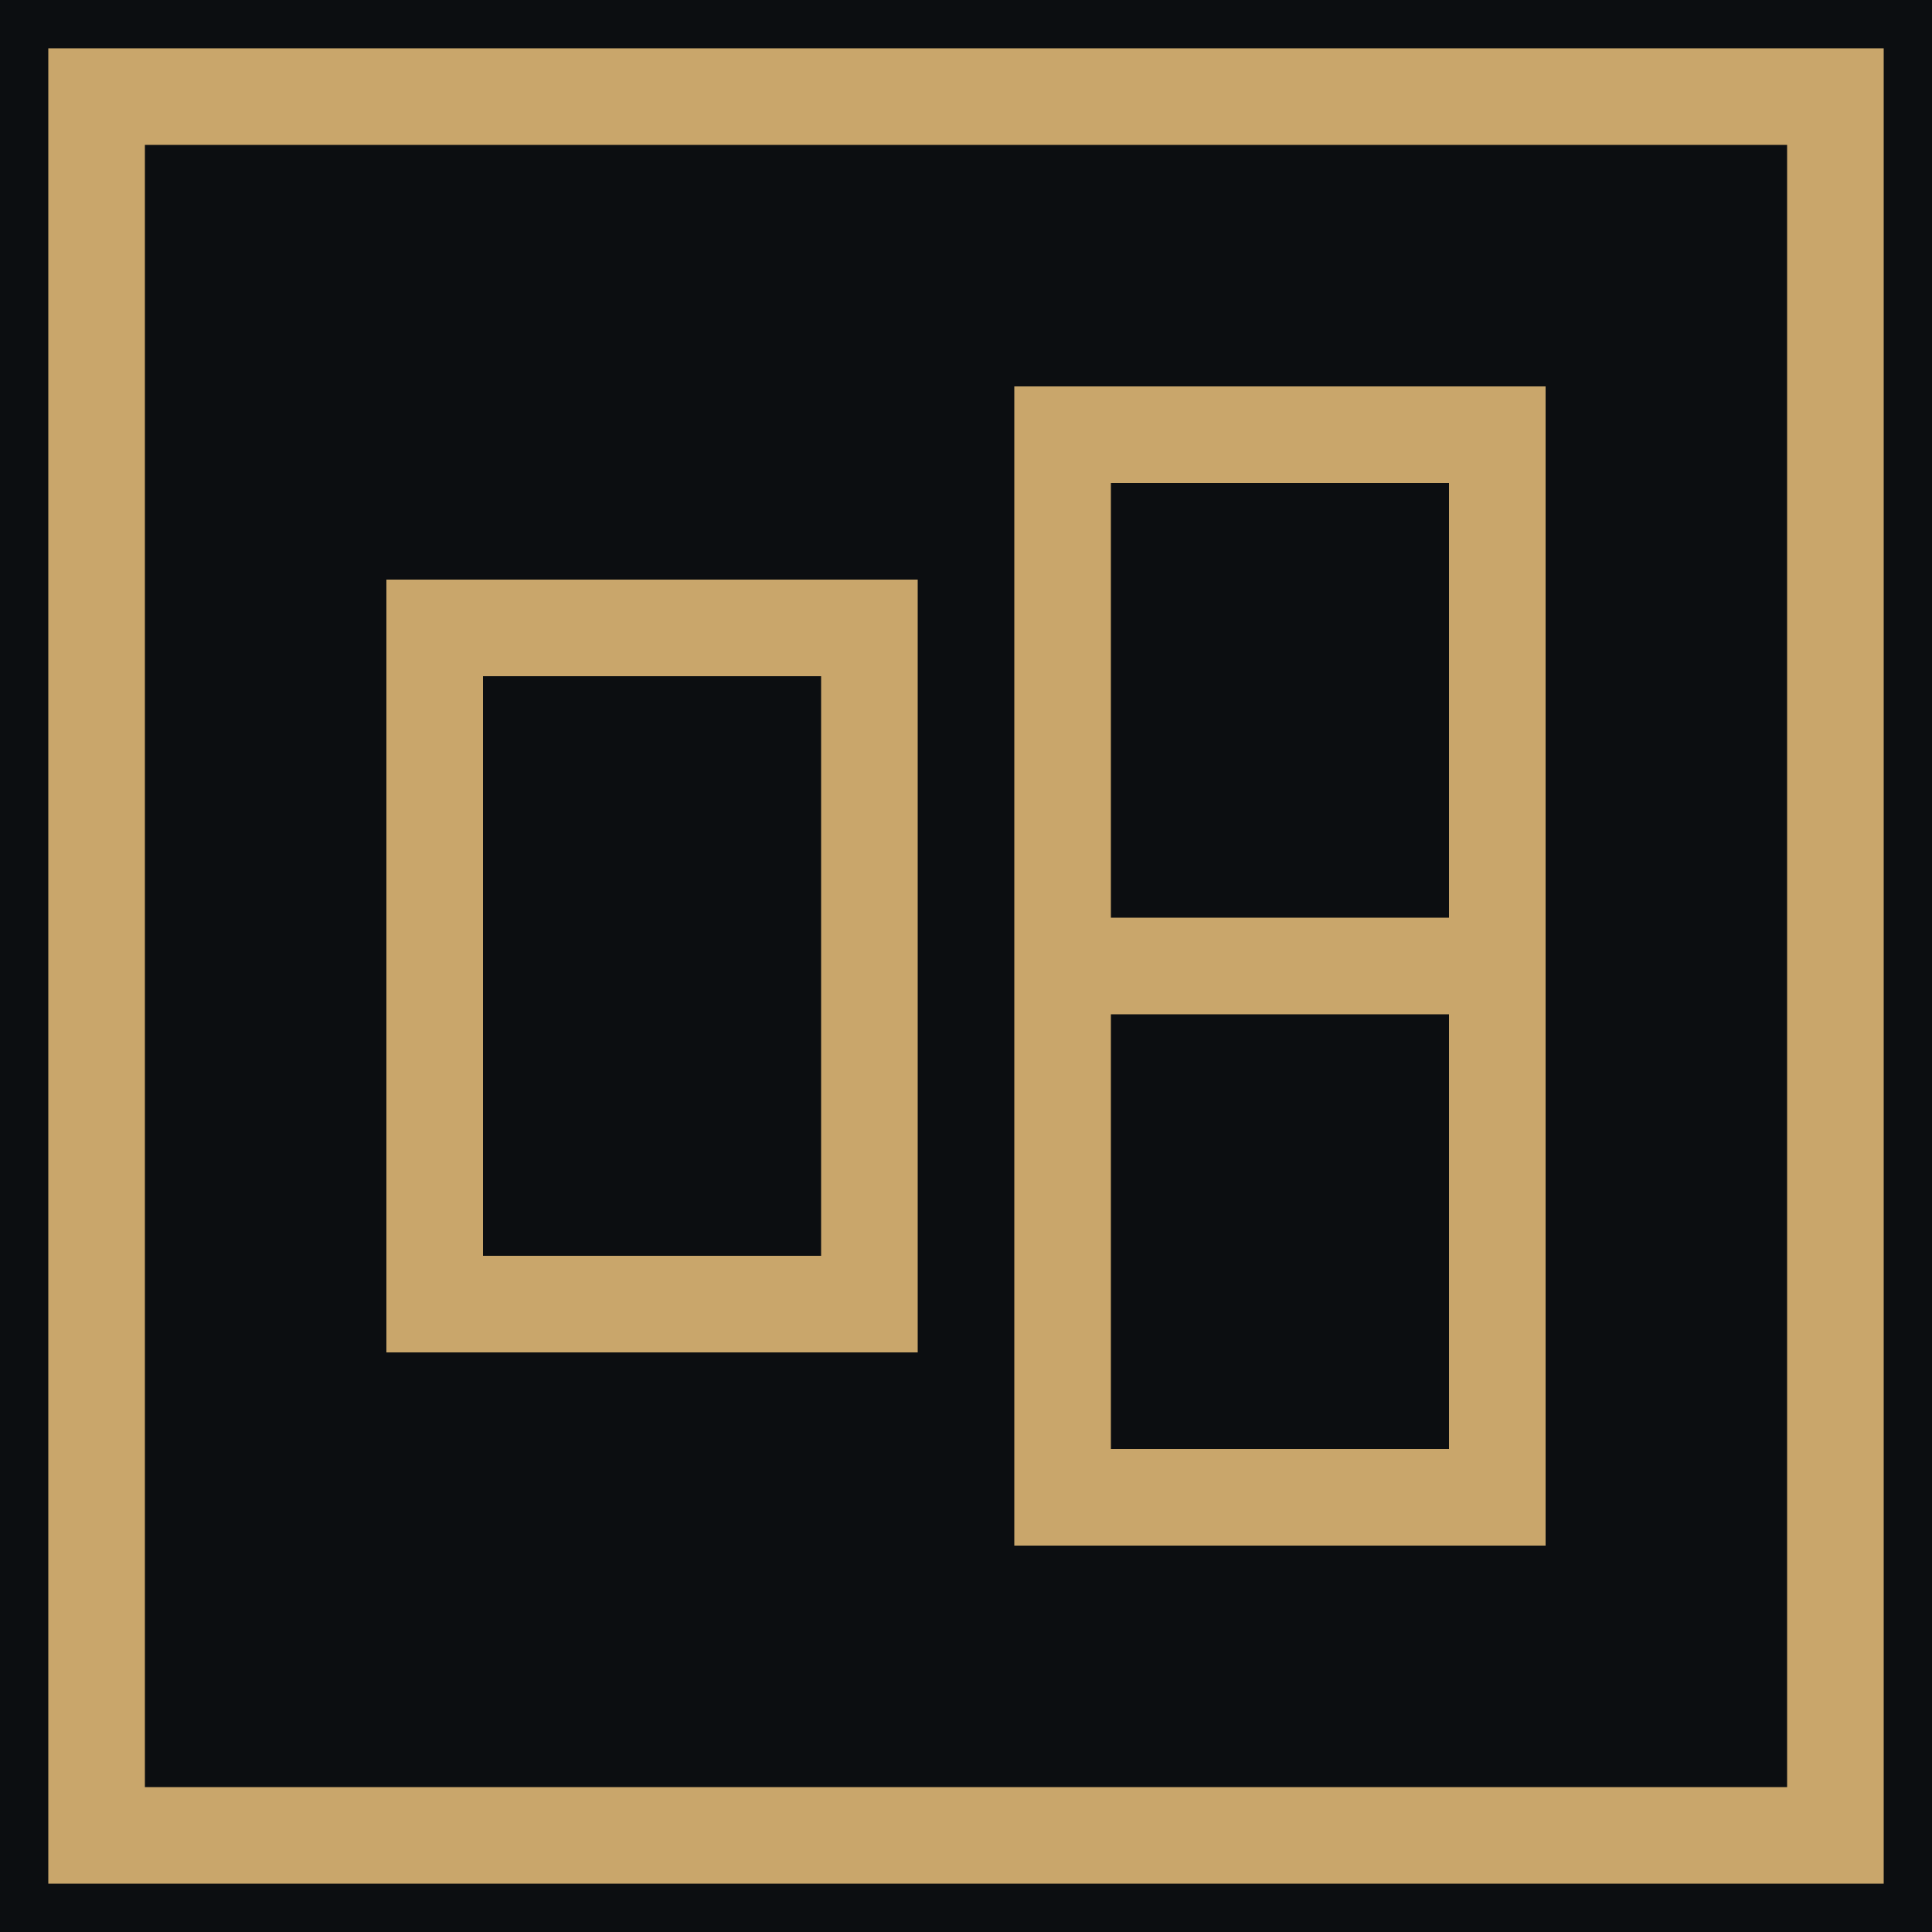
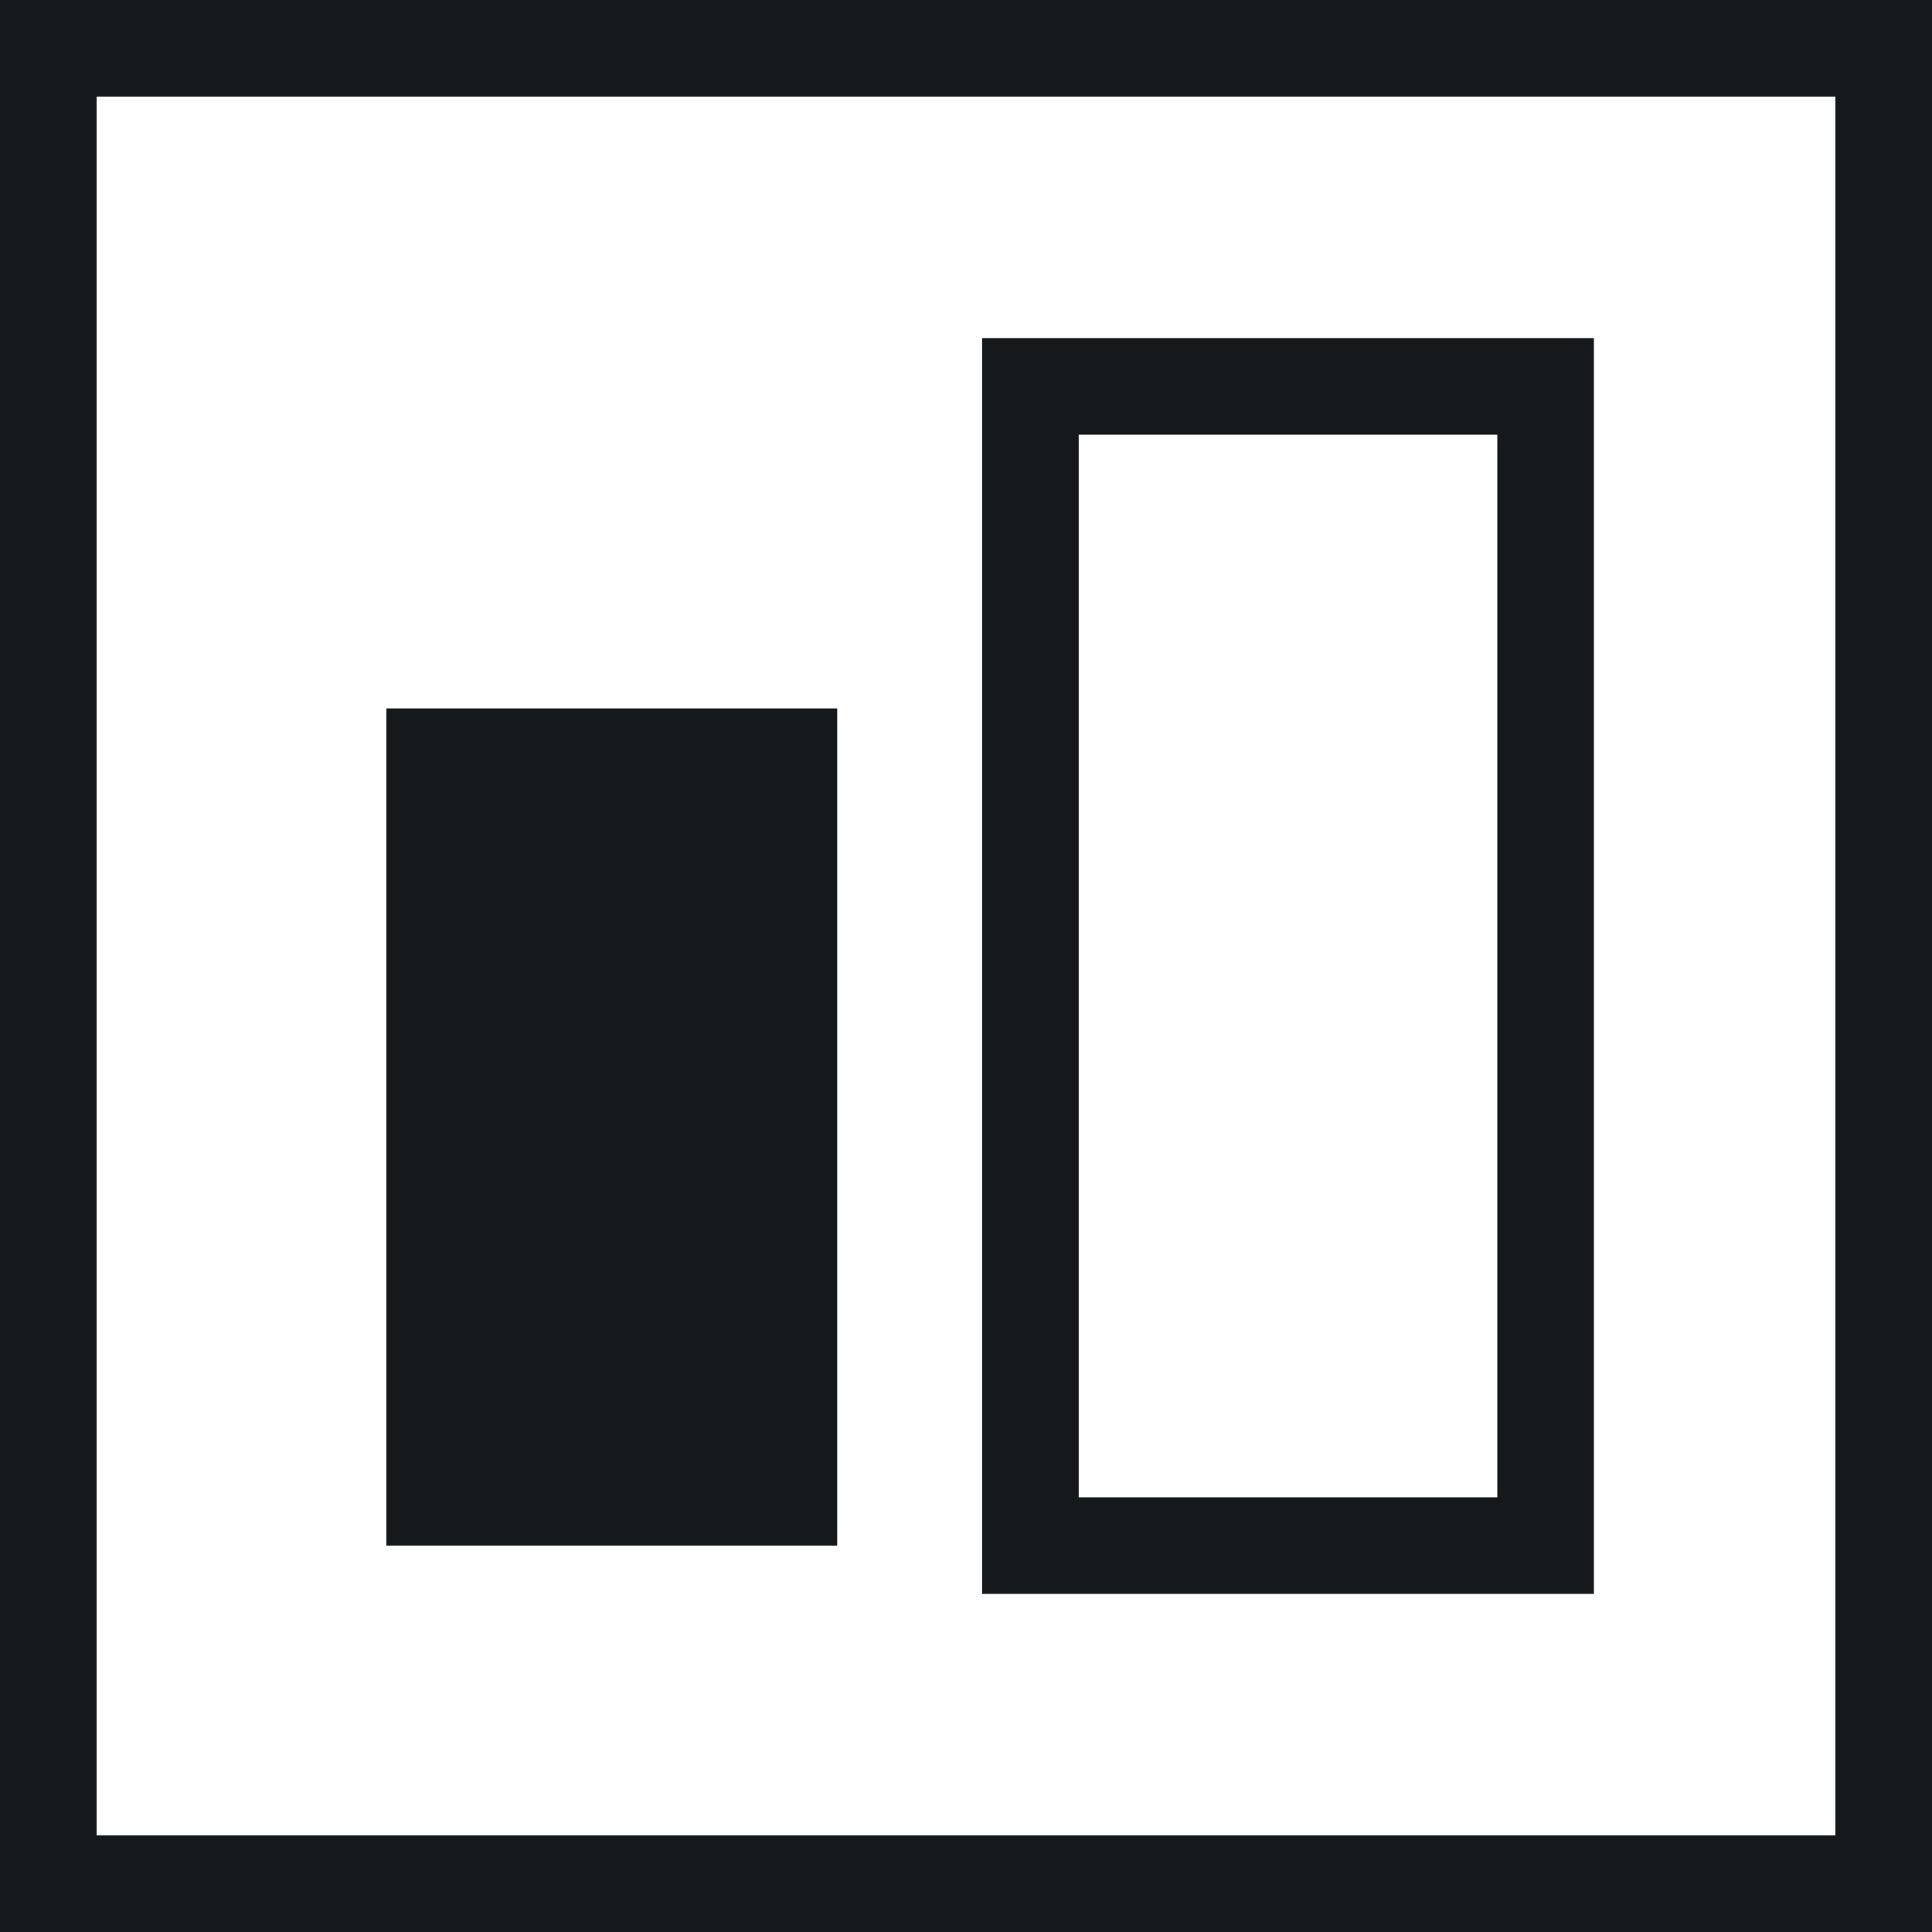
- <svg xmlns="http://www.w3.org/2000/svg" viewBox="0 0 40 40">
-   <rect width="40" height="40" fill="#0c0e11" />
-   <g fill="none" stroke="#c9a66b" stroke-width="2">
-     <rect x="2" y="2" width="36" height="36" />
-     <path d="M9 13h9v14H9zM22 9h9v22h-9zM22 20h9" />
-   </g>
+ <svg xmlns="http://www.w3.org/2000/svg" viewBox="0 0 30 30">
+   <rect width="30" height="30" fill="#fff" />
+   <rect x="0.75" y="0.75" width="28.5" height="28.5" fill="none" stroke="#16191c" stroke-width="1.5" />
+   <rect x="6" y="11" width="7" height="13" fill="#16191c" />
+   <rect x="16" y="6" width="8" height="18" fill="none" stroke="#16191c" stroke-width="1.5" />
</svg>
